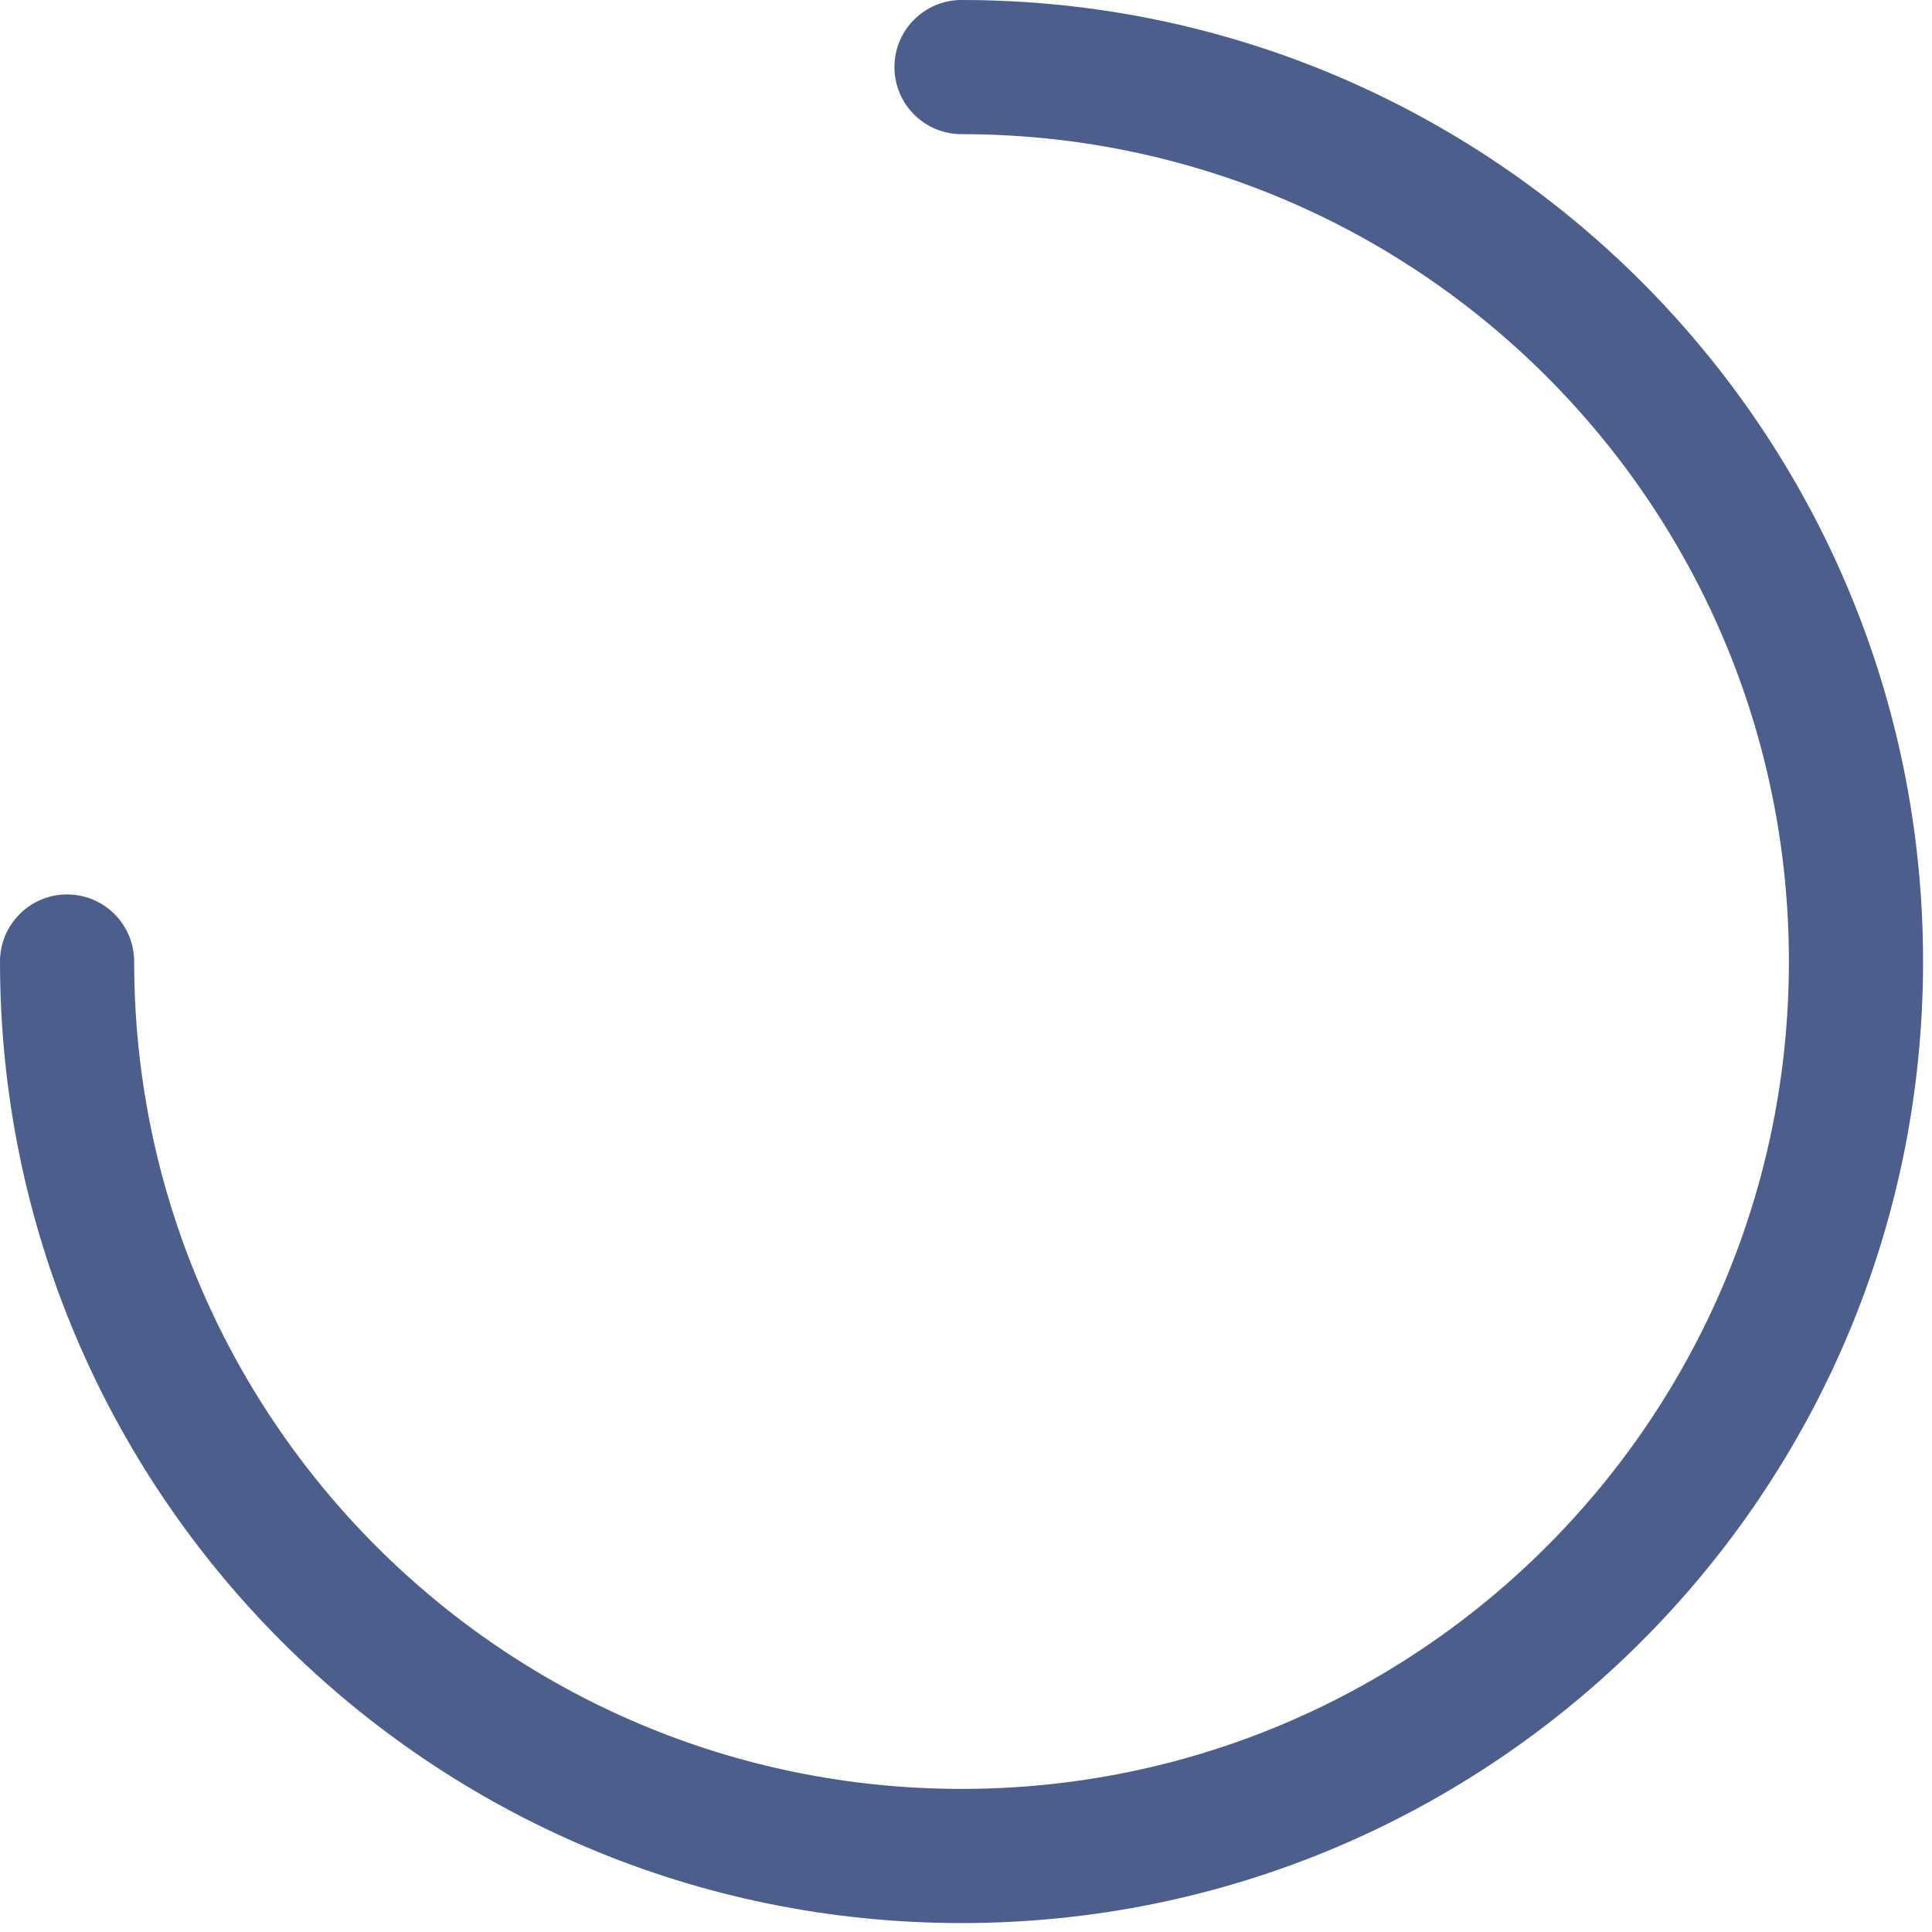
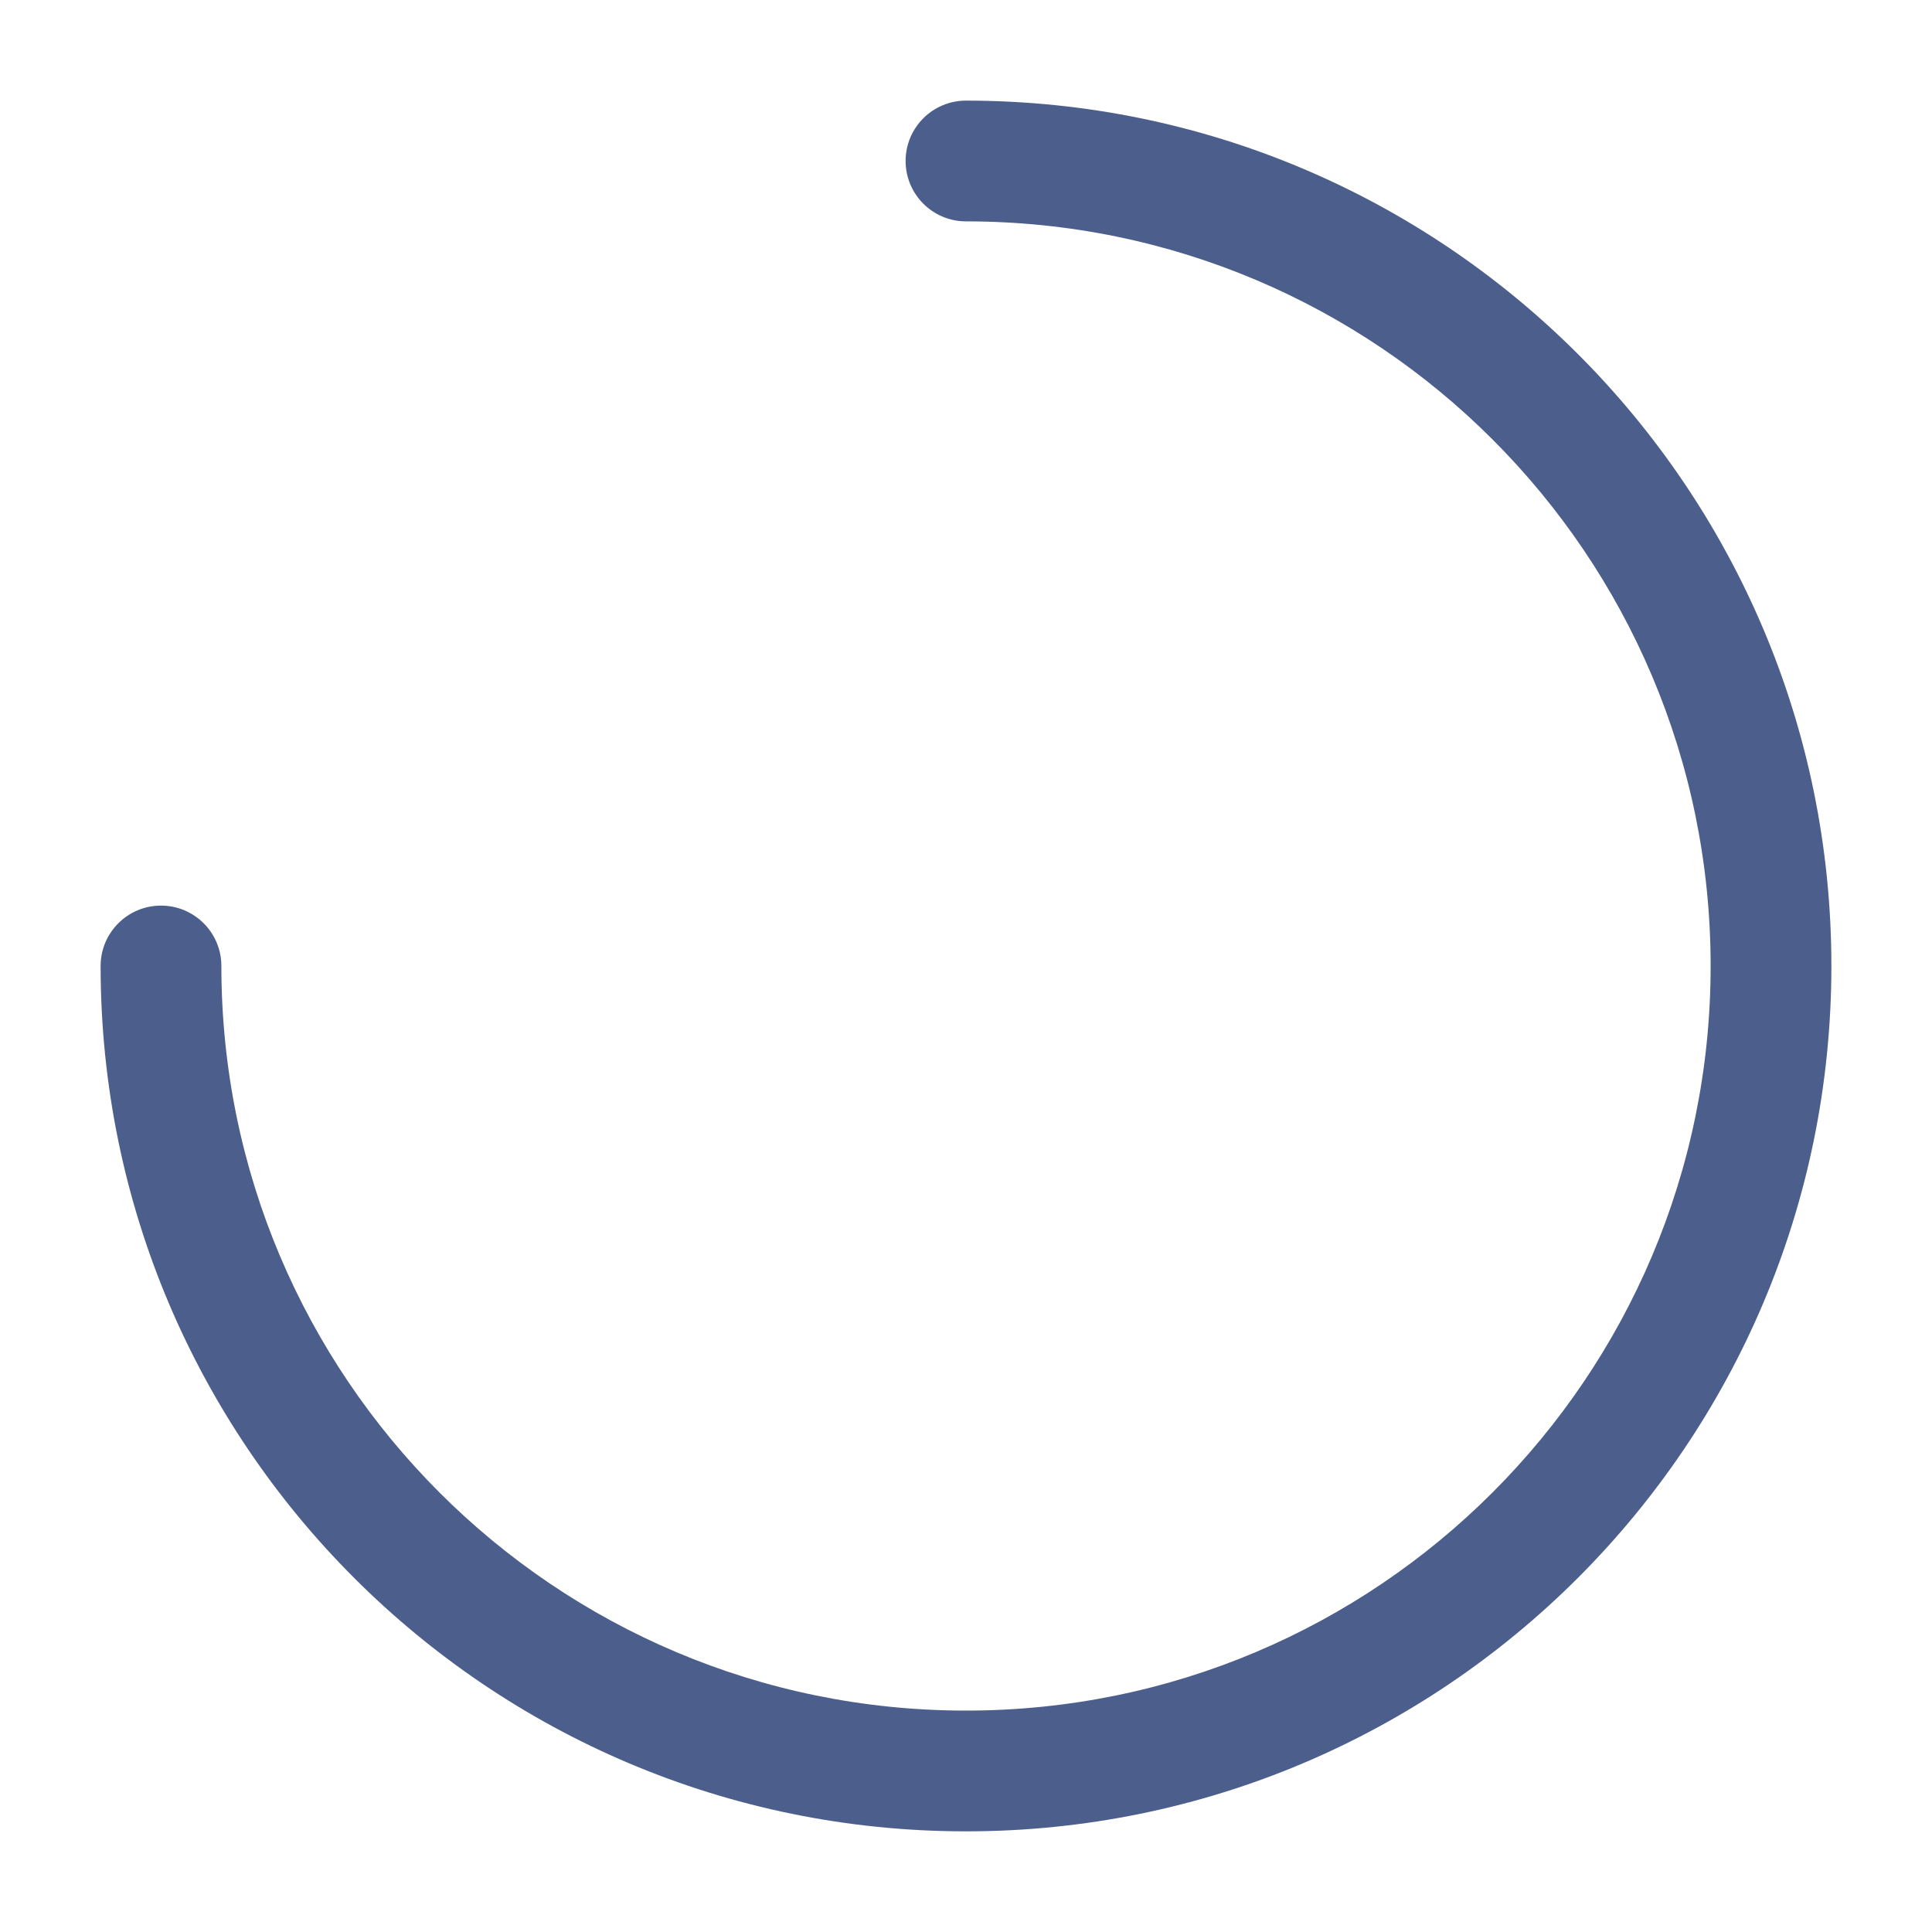
- <svg xmlns="http://www.w3.org/2000/svg" class="animate-spin" viewBox="0 0 45 45" fill="none">
-   <path fill-rule="evenodd" clip-rule="evenodd" d="M20.833 1.562C20.833 0.7 21.533 0 22.396 0C34.765 0 44.792 10.027 44.792 22.396C44.792 34.765 34.765 44.792 22.396 44.792C10.027 44.792 0 34.765 0 22.396C0 21.533 0.7 20.833 1.562 20.833C2.425 20.833 3.125 21.533 3.125 22.396C3.125 33.039 11.753 41.667 22.396 41.667C33.039 41.667 41.667 33.039 41.667 22.396C41.667 11.753 33.039 3.125 22.396 3.125C21.533 3.125 20.833 2.425 20.833 1.562Z" fill="#4C5E8C" />
+ <svg xmlns="http://www.w3.org/2000/svg" class="animate-spin" viewBox="0 0 50 50" fill="none">
+   <path fill-rule="evenodd" clip-rule="evenodd" d="M23.437 4.166C23.437 3.303 24.137 2.604 25 2.604C37.369 2.604 47.396 12.63 47.396 24.999C47.396 37.368 37.369 47.395 25 47.395C12.631 47.395 2.604 37.368 2.604 24.999C2.604 24.136 3.304 23.437 4.167 23.437C5.029 23.437 5.729 24.136 5.729 24.999C5.729 35.642 14.357 44.27 25 44.27C35.643 44.27 44.271 35.642 44.271 24.999C44.271 14.356 35.643 5.729 25 5.729C24.137 5.729 23.437 5.029 23.437 4.166Z" fill="#4C5E8C" />
</svg>
